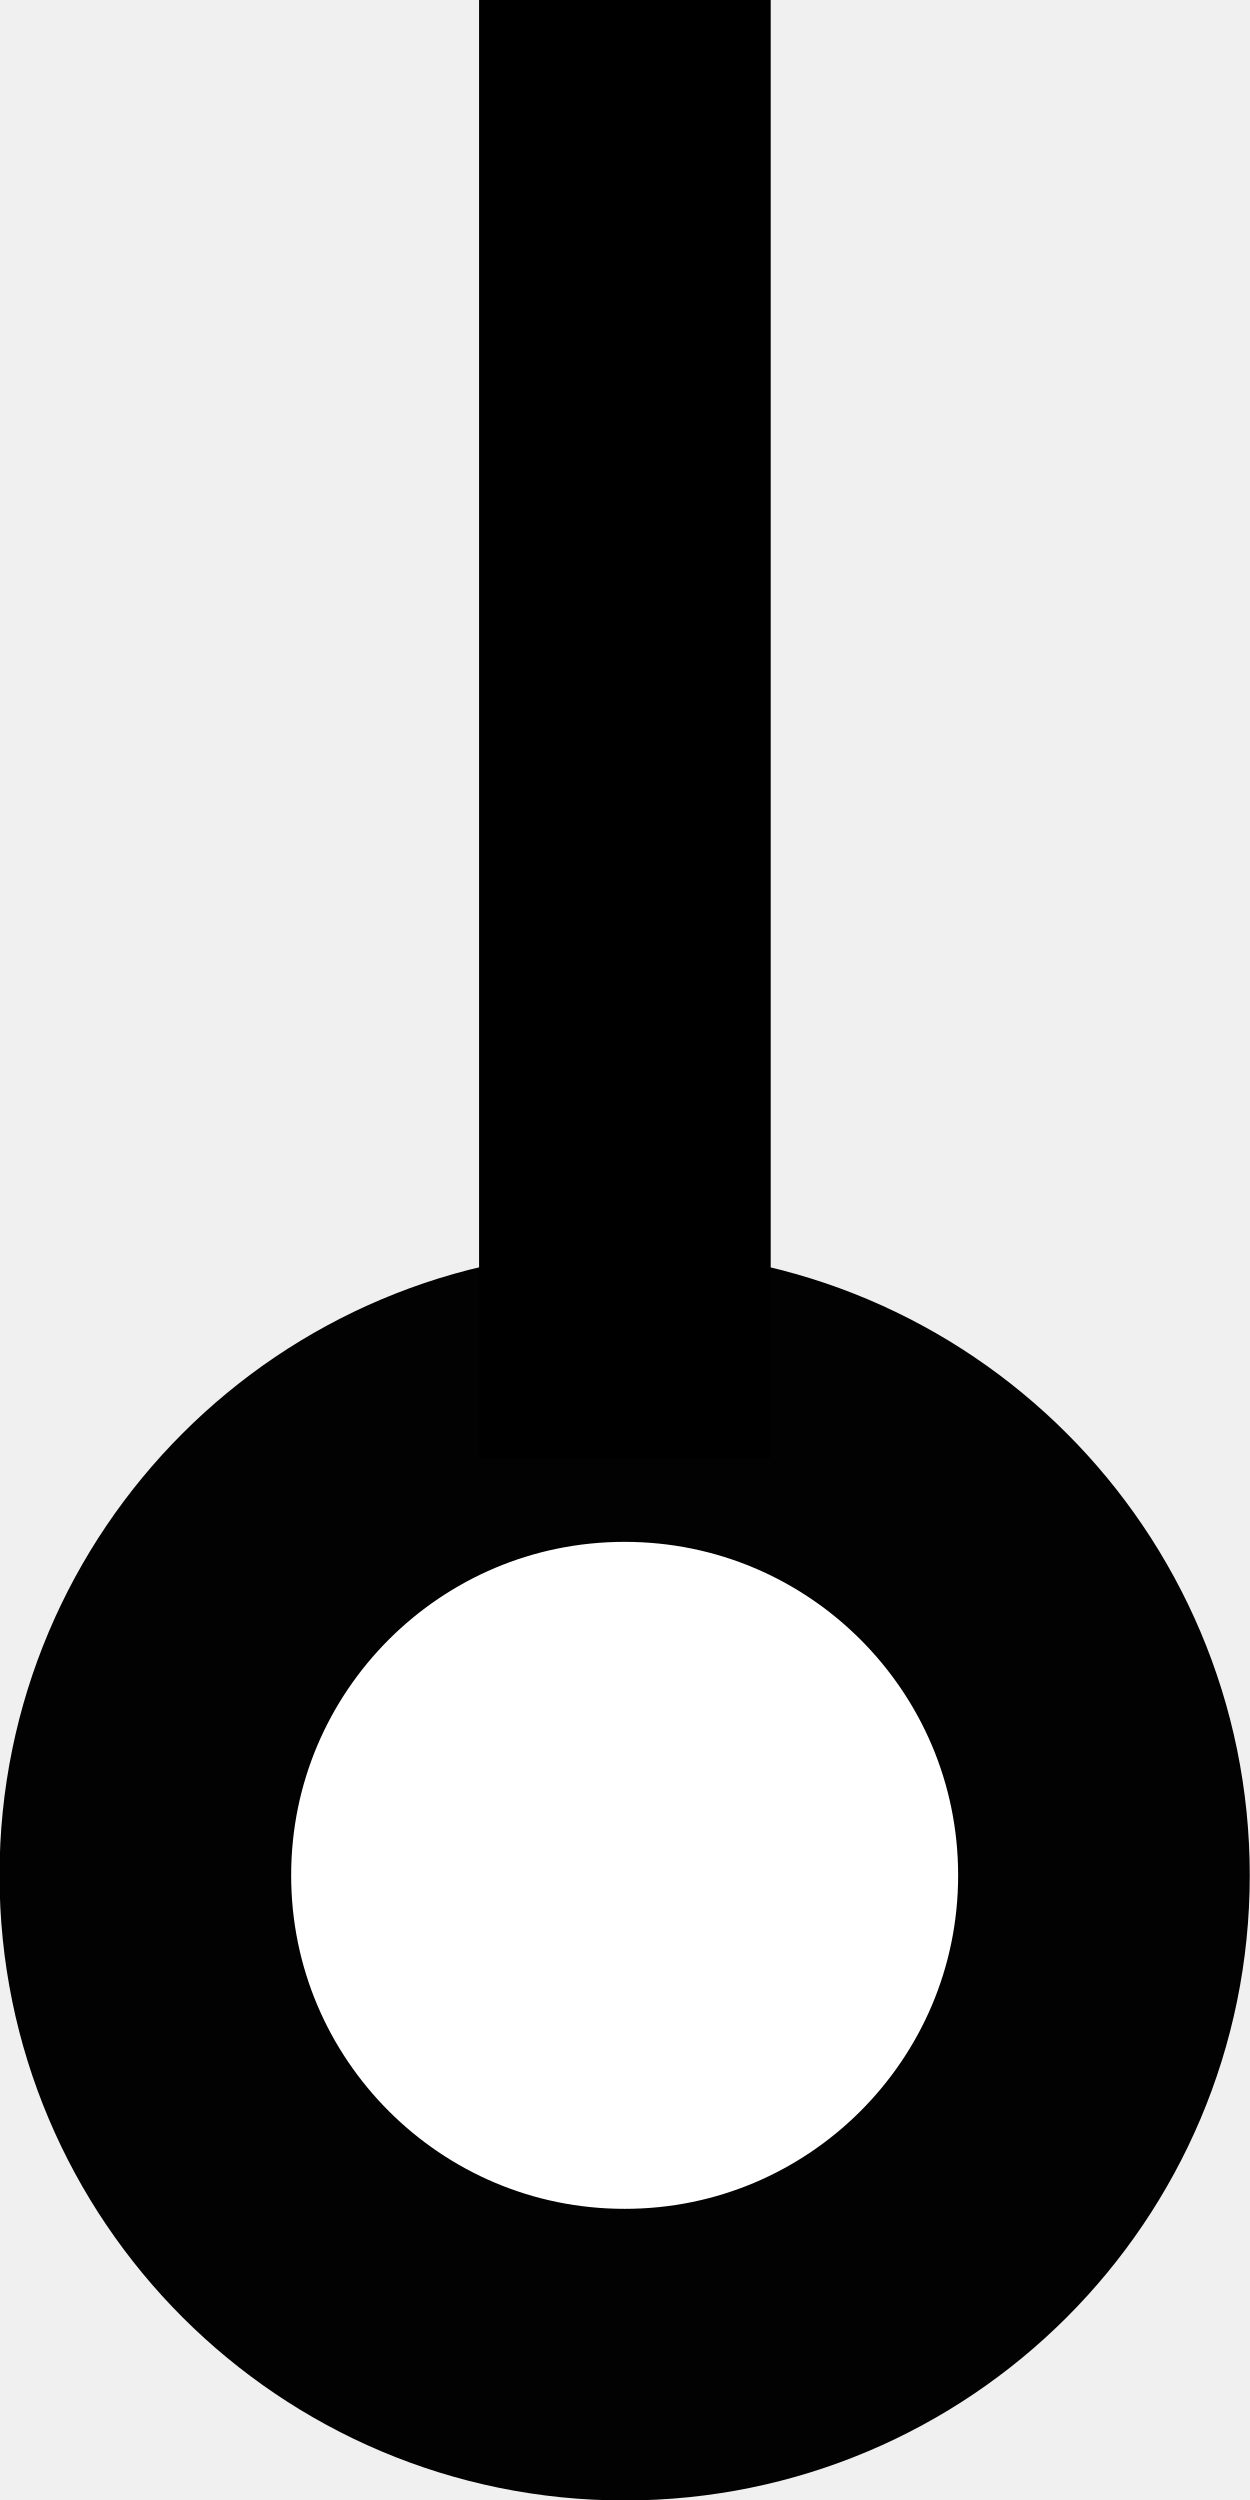
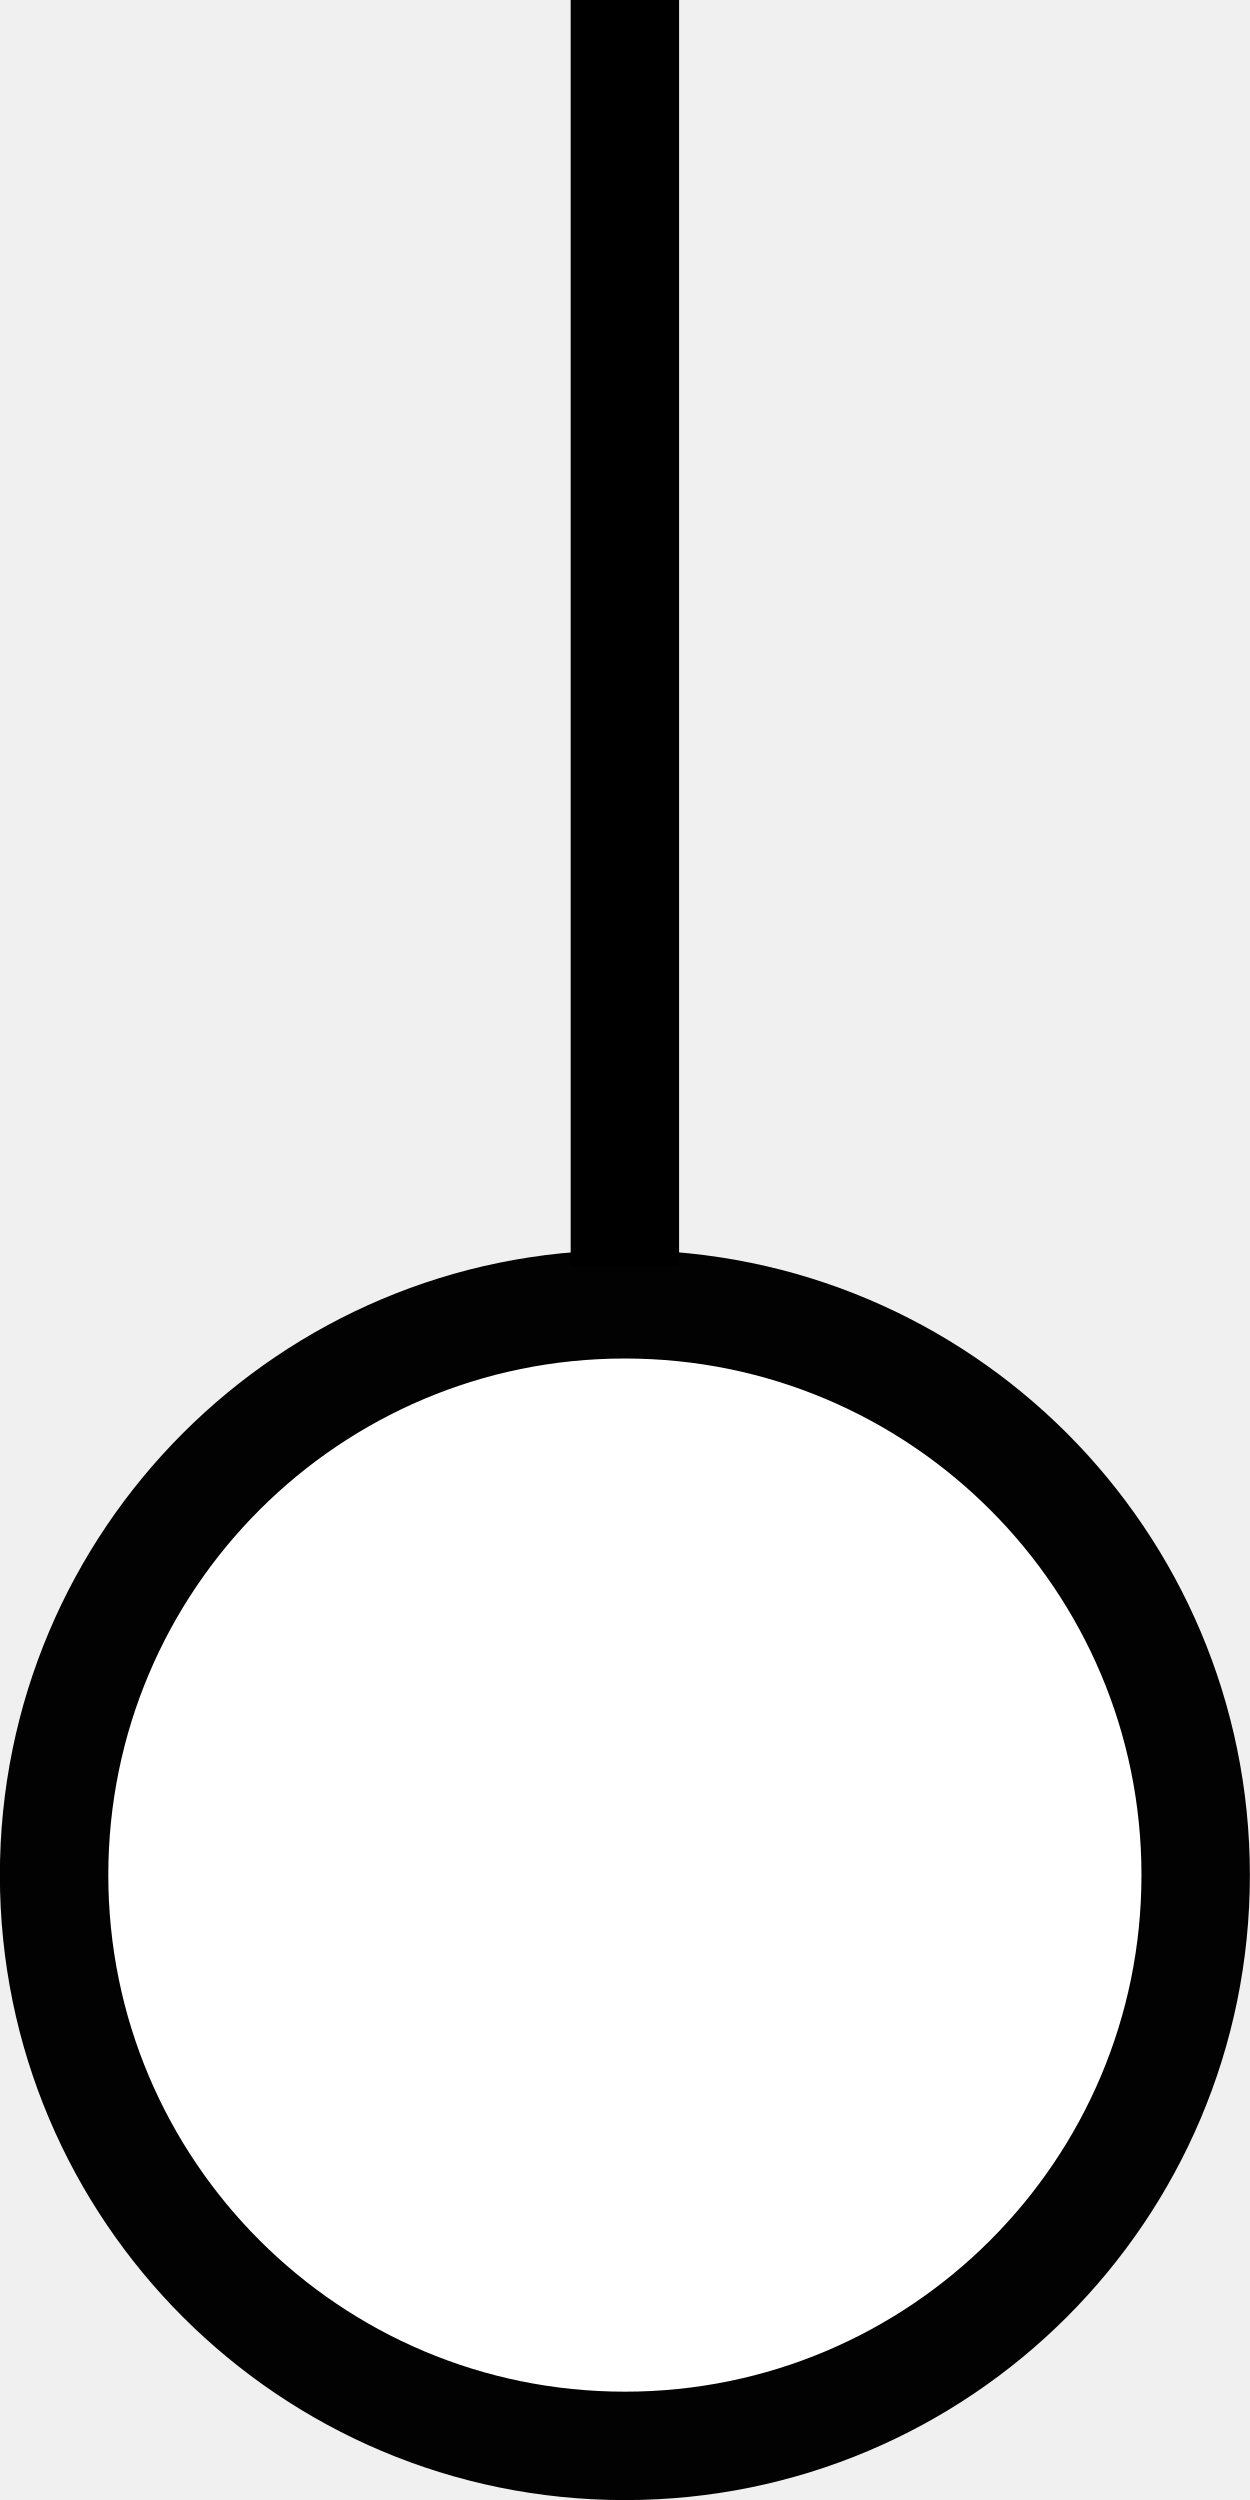
<svg xmlns="http://www.w3.org/2000/svg" xmlns:ns1="http://www.openswatchbook.org/uri/2009/osb" width="1.5mm" height="3mm" viewBox="0 0 5.315 10.63" id="svg8632" version="1.1">
  <defs id="defs8634">
    <linearGradient id="linearGradient14570" ns1:paint="solid">
      <stop style="stop-color:#4b482b;stop-opacity:1;" offset="0" id="stop14572" />
    </linearGradient>
  </defs>
  <g id="layer1" transform="translate(-1.1920929e-7,-1041.732)">
-     <circle style="opacity:1;fill:#ffffff;fill-opacity:1;stroke:#000000;stroke-width:1.24;stroke-miterlimit:4;stroke-dasharray:none;stroke-opacity:0.989" id="path13124" cx="2.656" cy="1049.706" r="2.038" />
-     <path style="fill:none;fill-rule:evenodd;stroke:#000000;stroke-width:1.24;stroke-linecap:butt;stroke-linejoin:miter;stroke-opacity:1;stroke-miterlimit:4;stroke-dasharray:none" d="m 2.657,1047.933 0,-6.201" id="path4695" />
+     <circle style="opacity:1;fill:#ffffff;fill-opacity:1;stroke:#000000;stroke-width:0.461;stroke-miterlimit:4;stroke-dasharray:none;stroke-opacity:0.989" id="path13124" cx="2.657" cy="1049.705" r="2.427" />
+     <path style="fill:none;fill-rule:evenodd;stroke:#000000;stroke-width:0.461;stroke-linecap:butt;stroke-linejoin:miter;stroke-miterlimit:4;stroke-dasharray:none;stroke-opacity:1" d="m 2.657,1047.118 0,-5.386" id="path4695" />
  </g>
</svg>
